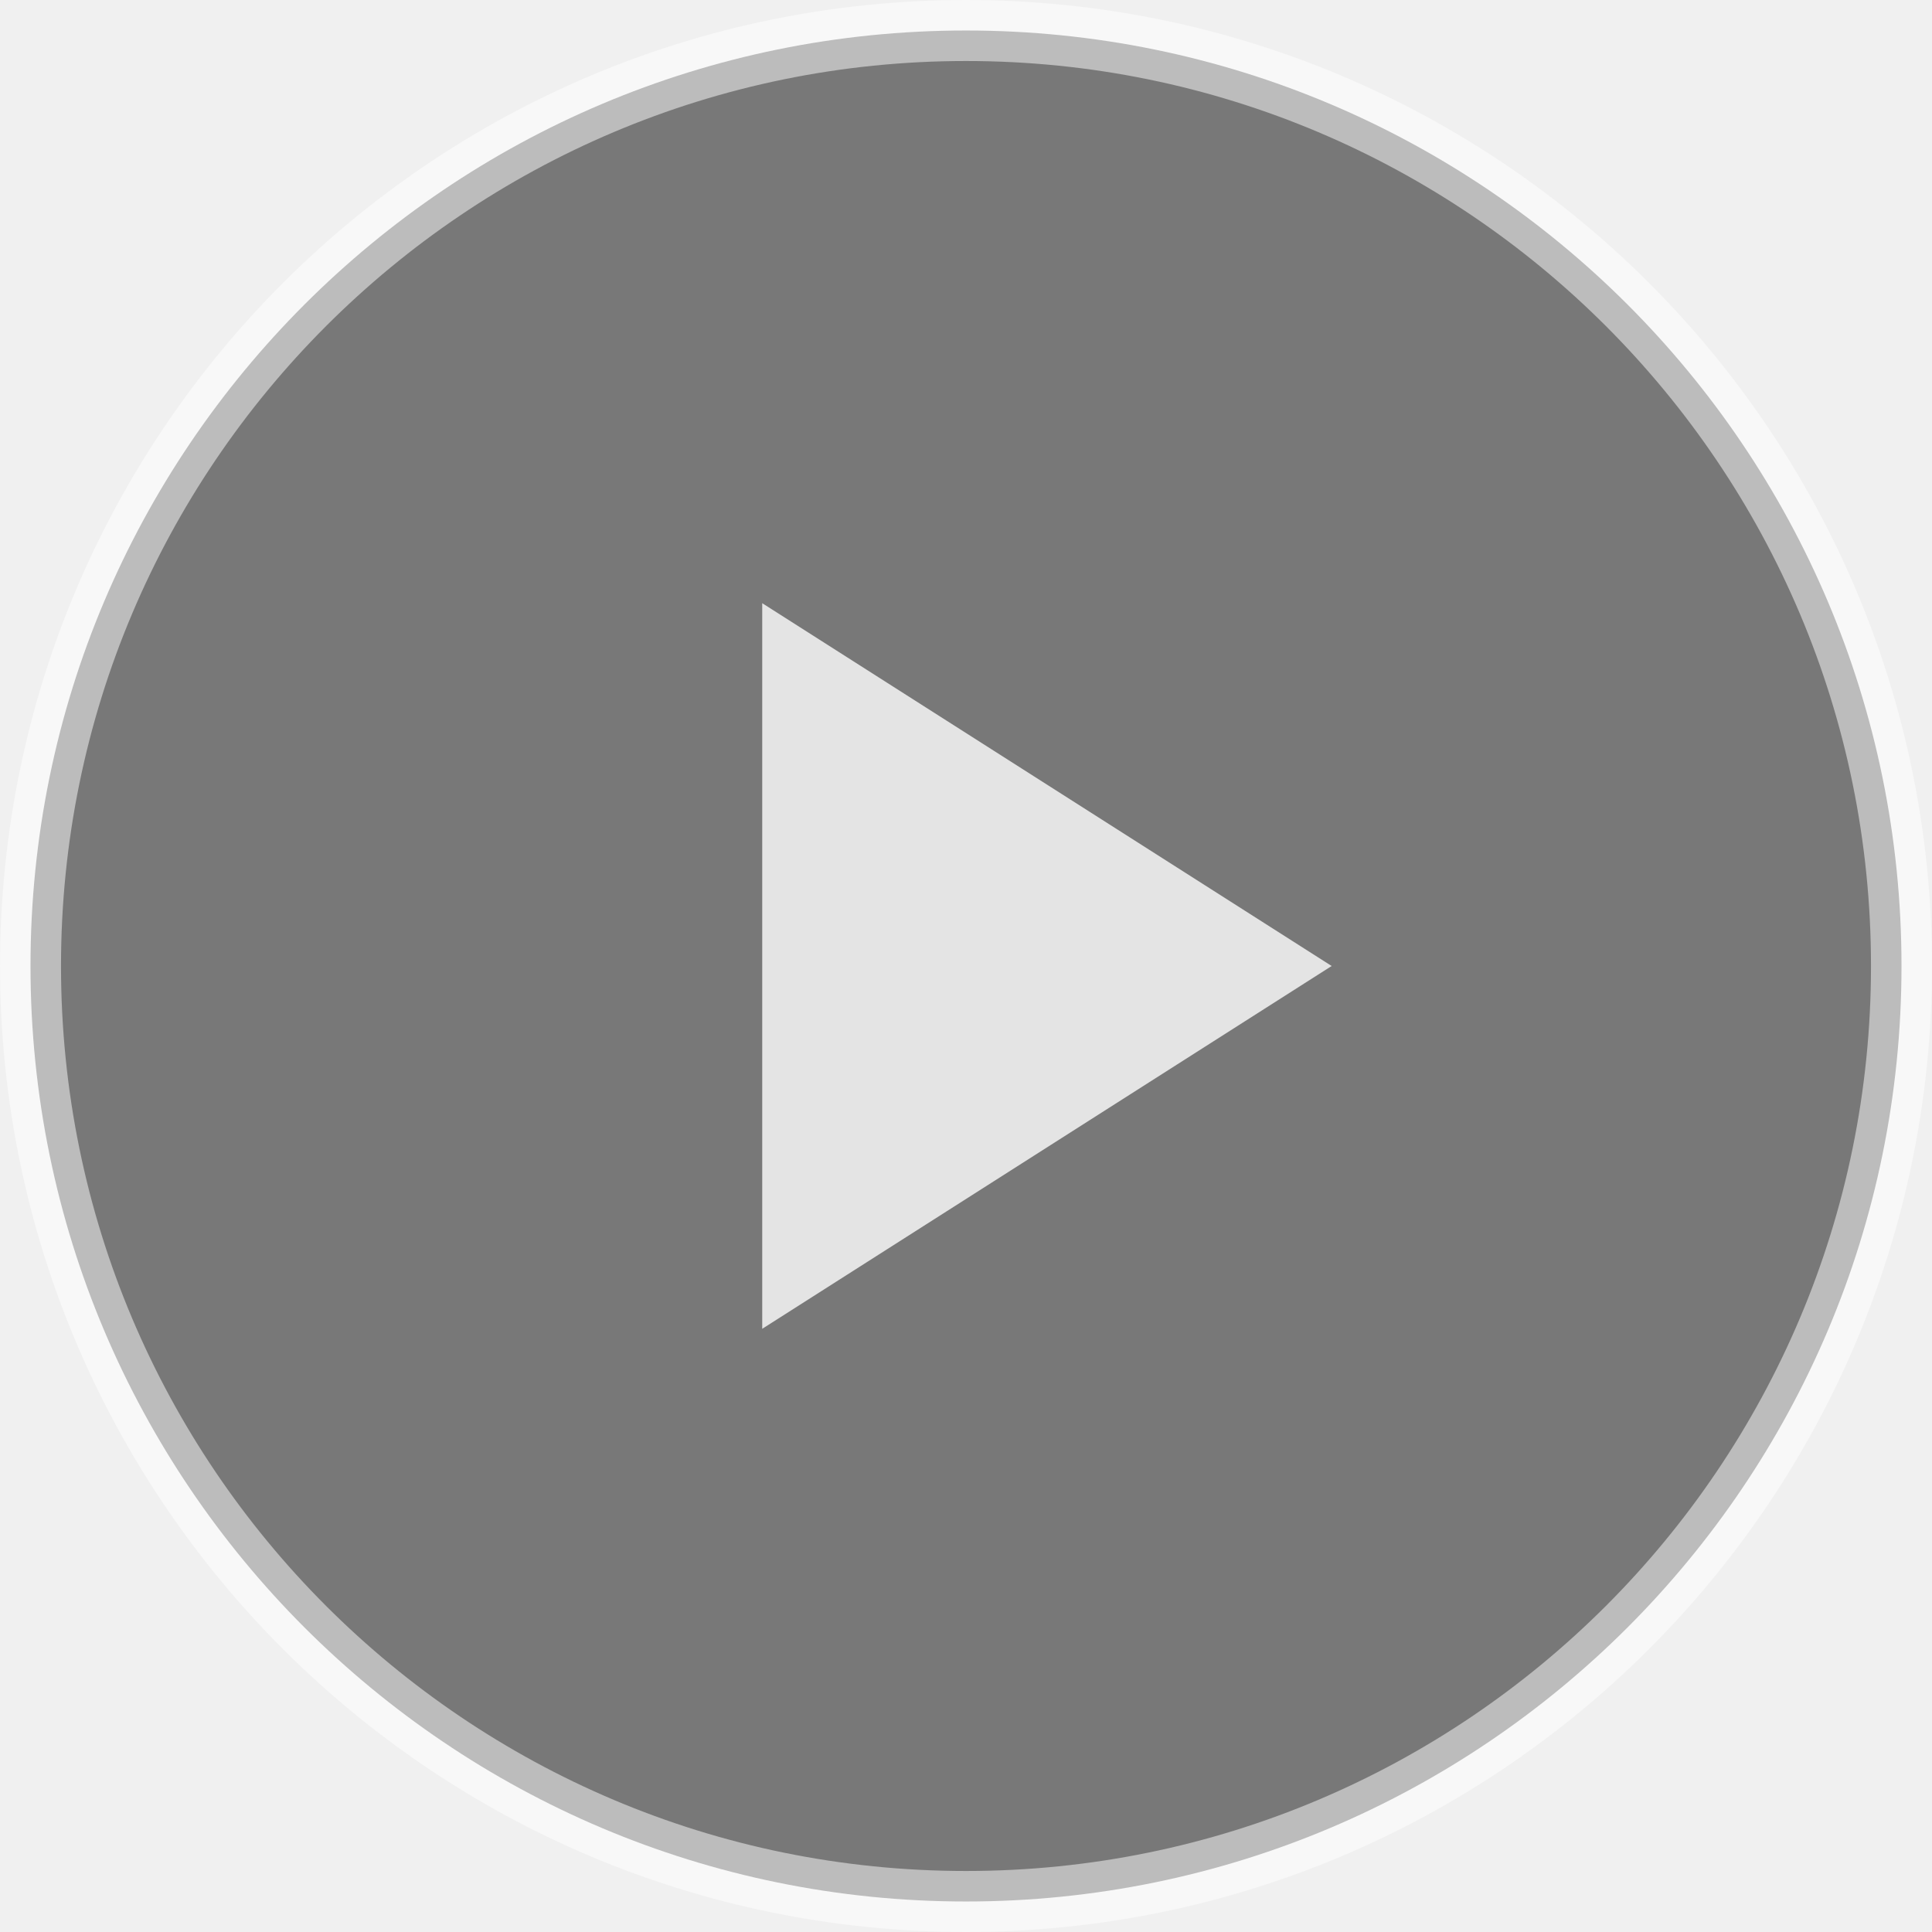
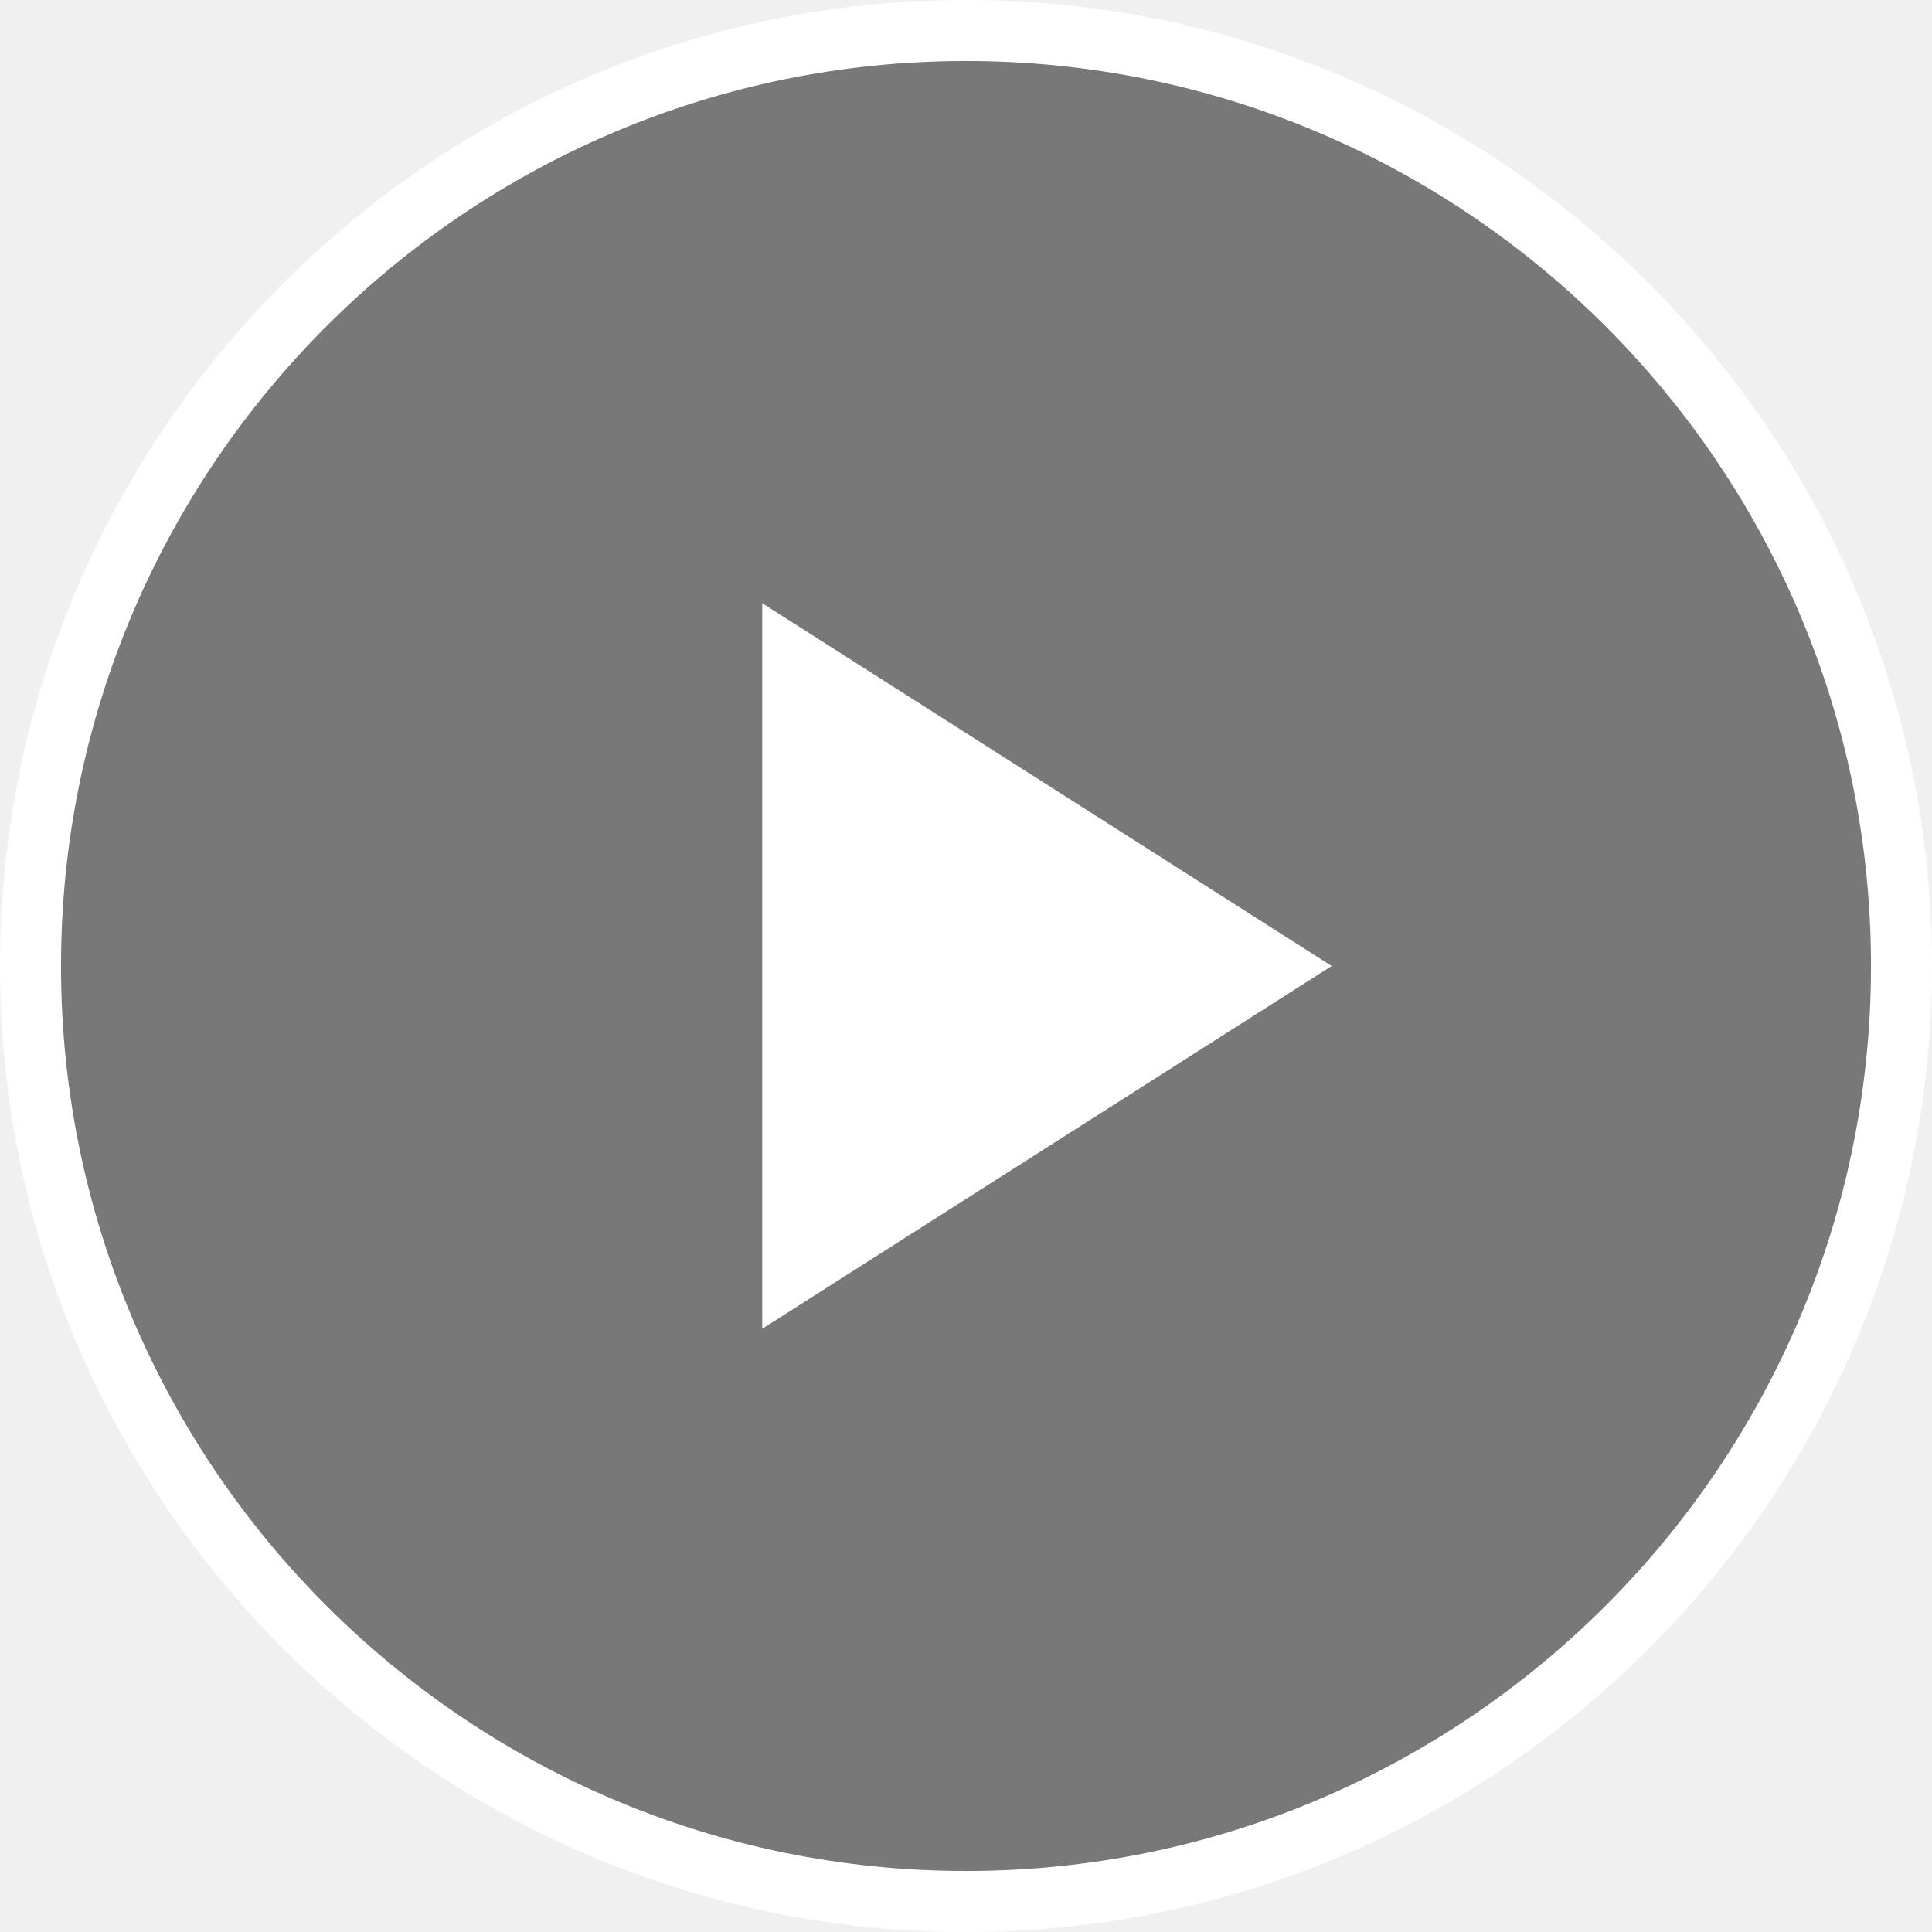
- <svg xmlns="http://www.w3.org/2000/svg" id="Layer_1" data-name="Layer 1" viewBox="0 0 95 95">
-   <circle cx="47.5" cy="47.5" r="46" style="opacity:0.5" />
-   <path d="M37.48,29.66V65.34l28-17.84Z" style="fill:#fff;opacity:0.8" />
-   <circle cx="47.5" cy="47.5" r="46" style="fill:none;stroke:#fff;stroke-miterlimit:10;stroke-width:3px;opacity:0.5" />
+ <svg xmlns="http://www.w3.org/2000/svg" style="enable-background:new 0 0 95 95;" id="Layer_1" version="1.1" viewBox="0 0 95 95" x="0px" y="0px" xml:space="preserve">
+   <circle style="opacity:0.5;enable-background:new    ;" cx="47.5" cy="47.5" r="46" />
+   <path style="fill:#FFFFFF;enable-background:new    ;" d="M37.48,29.66v35.68l28-17.84L37.48,29.66z" />
+   <path style="fill:#FFFFFF;" d="M47.5,0C21.31,0,0,21.31,0,47.5S21.31,95,47.5,95S95,73.69,95,47.5S73.69,0,47.5,0z M47.5,92  C22.96,92,3,72.04,3,47.5C3,22.96,22.96,3,47.5,3C72.04,3,92,22.96,92,47.5C92,72.04,72.04,92,47.5,92z" />
</svg>
